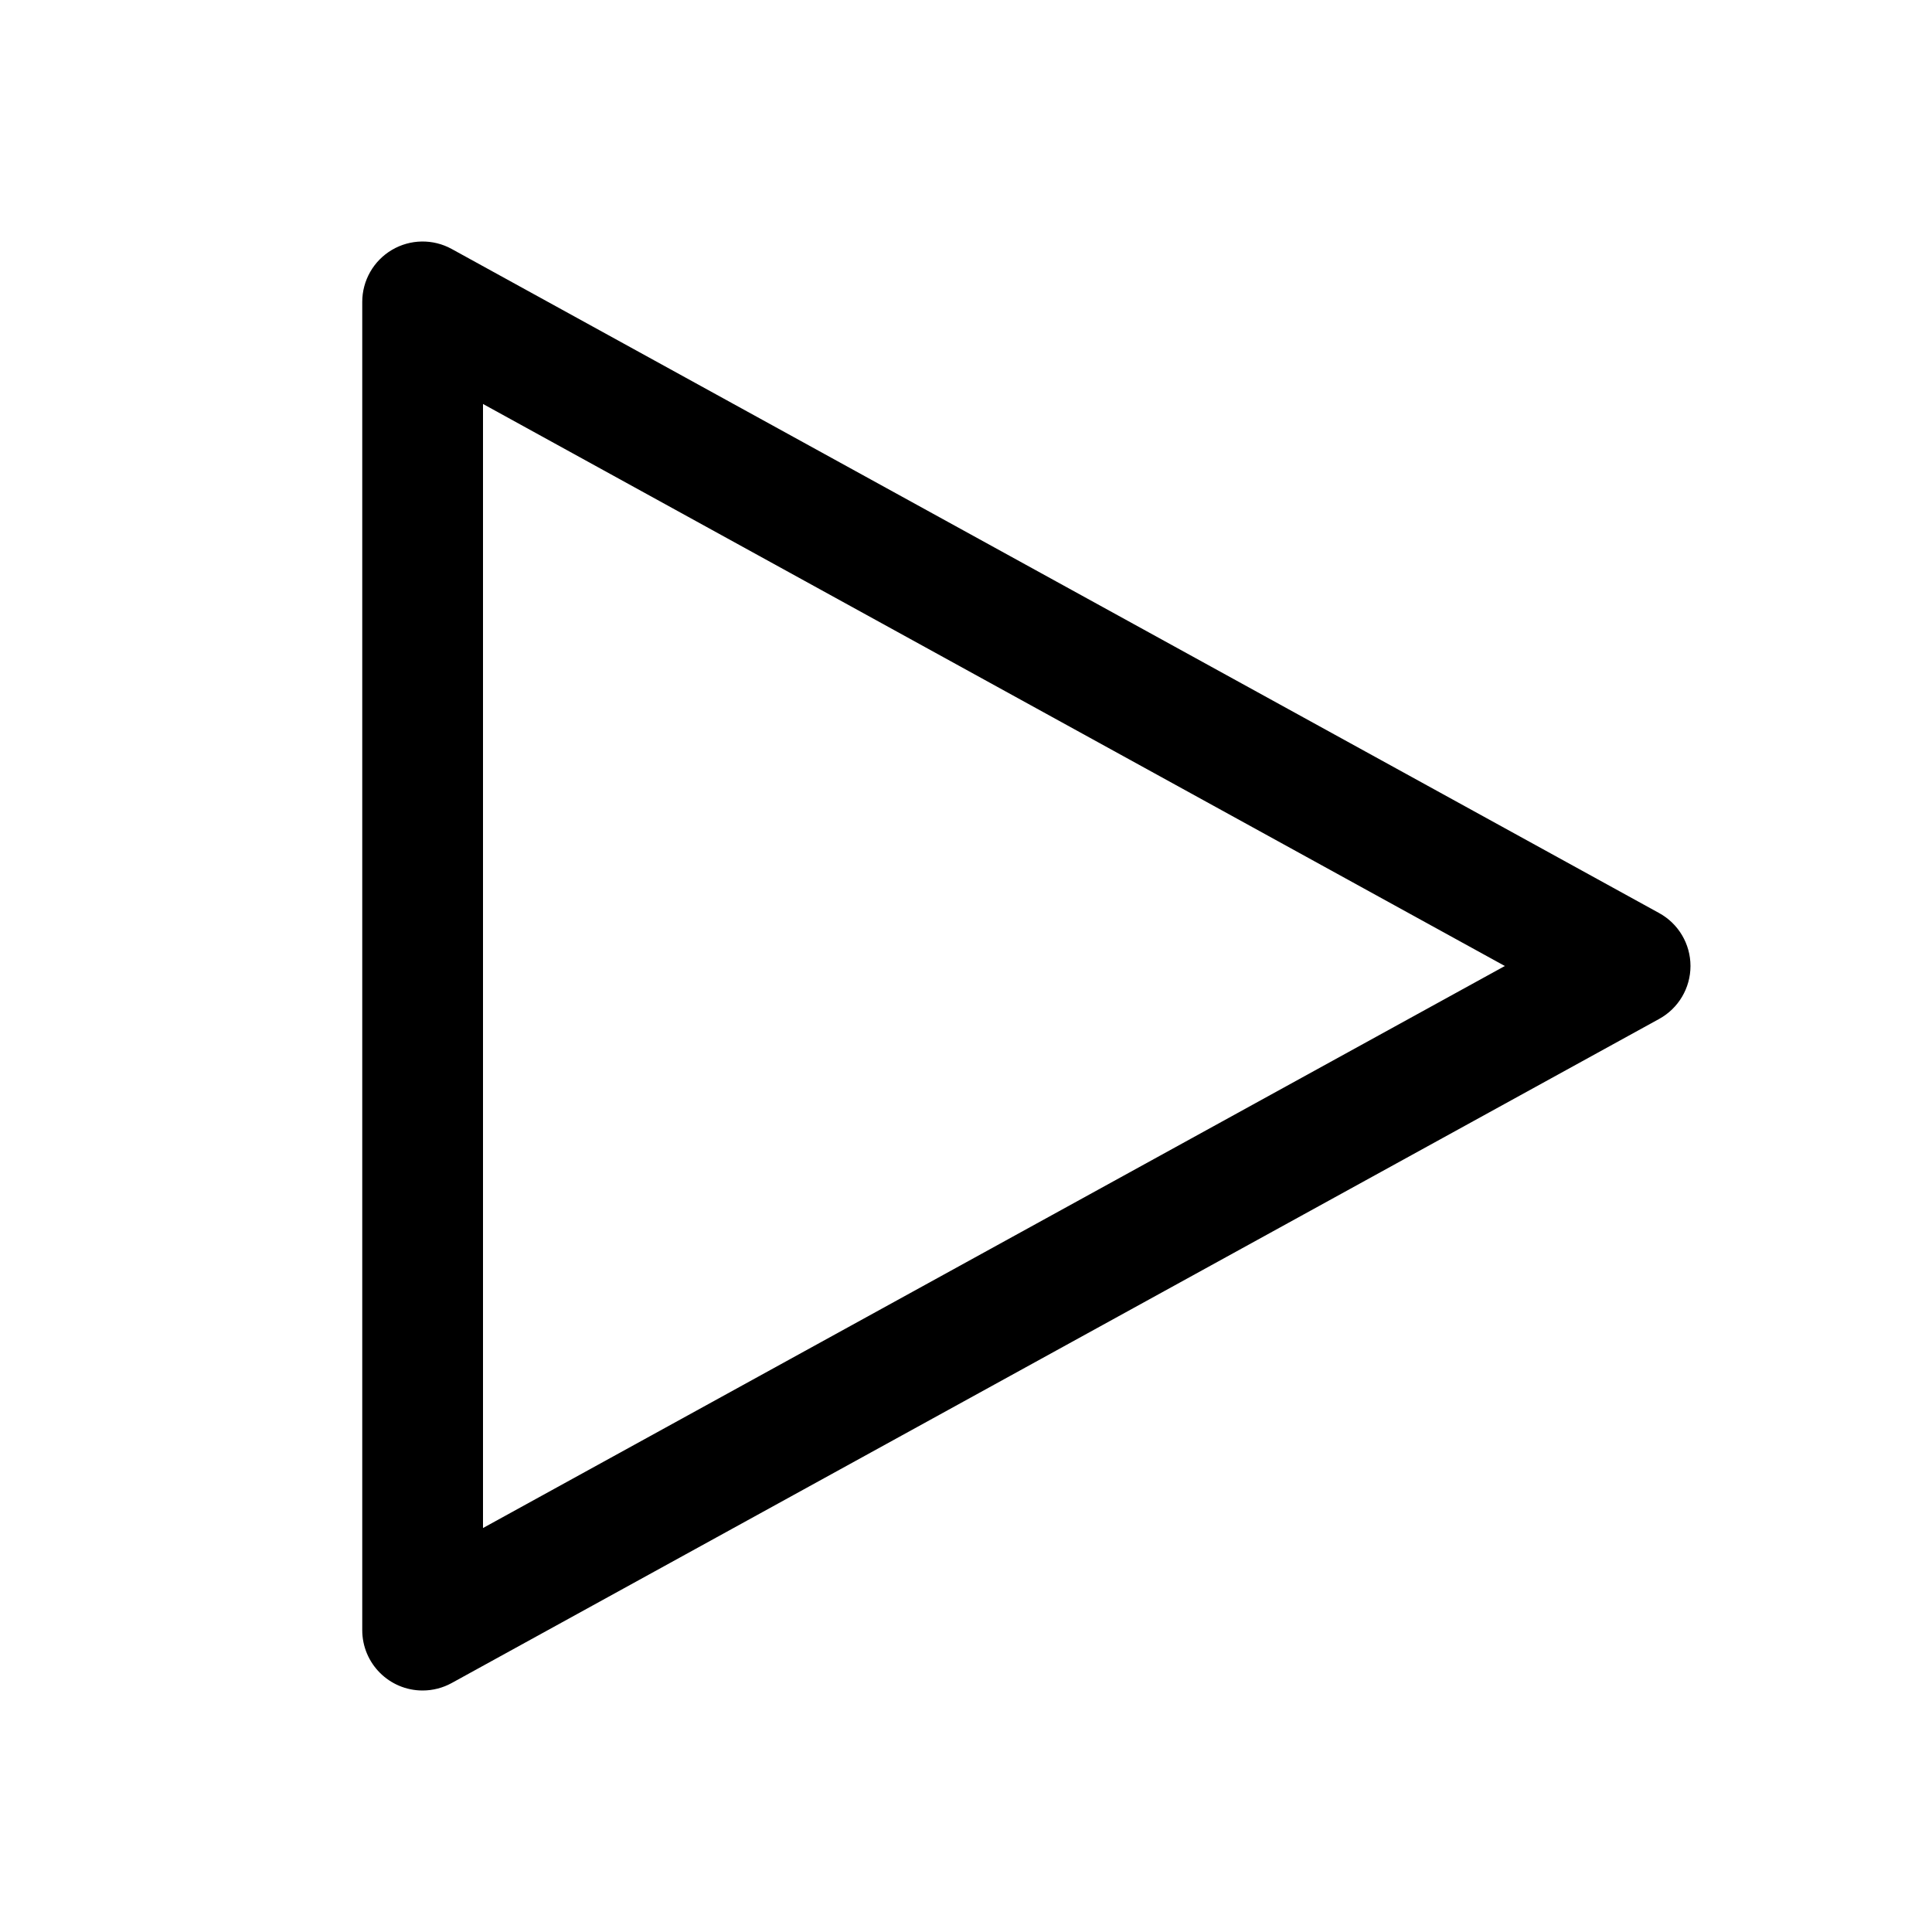
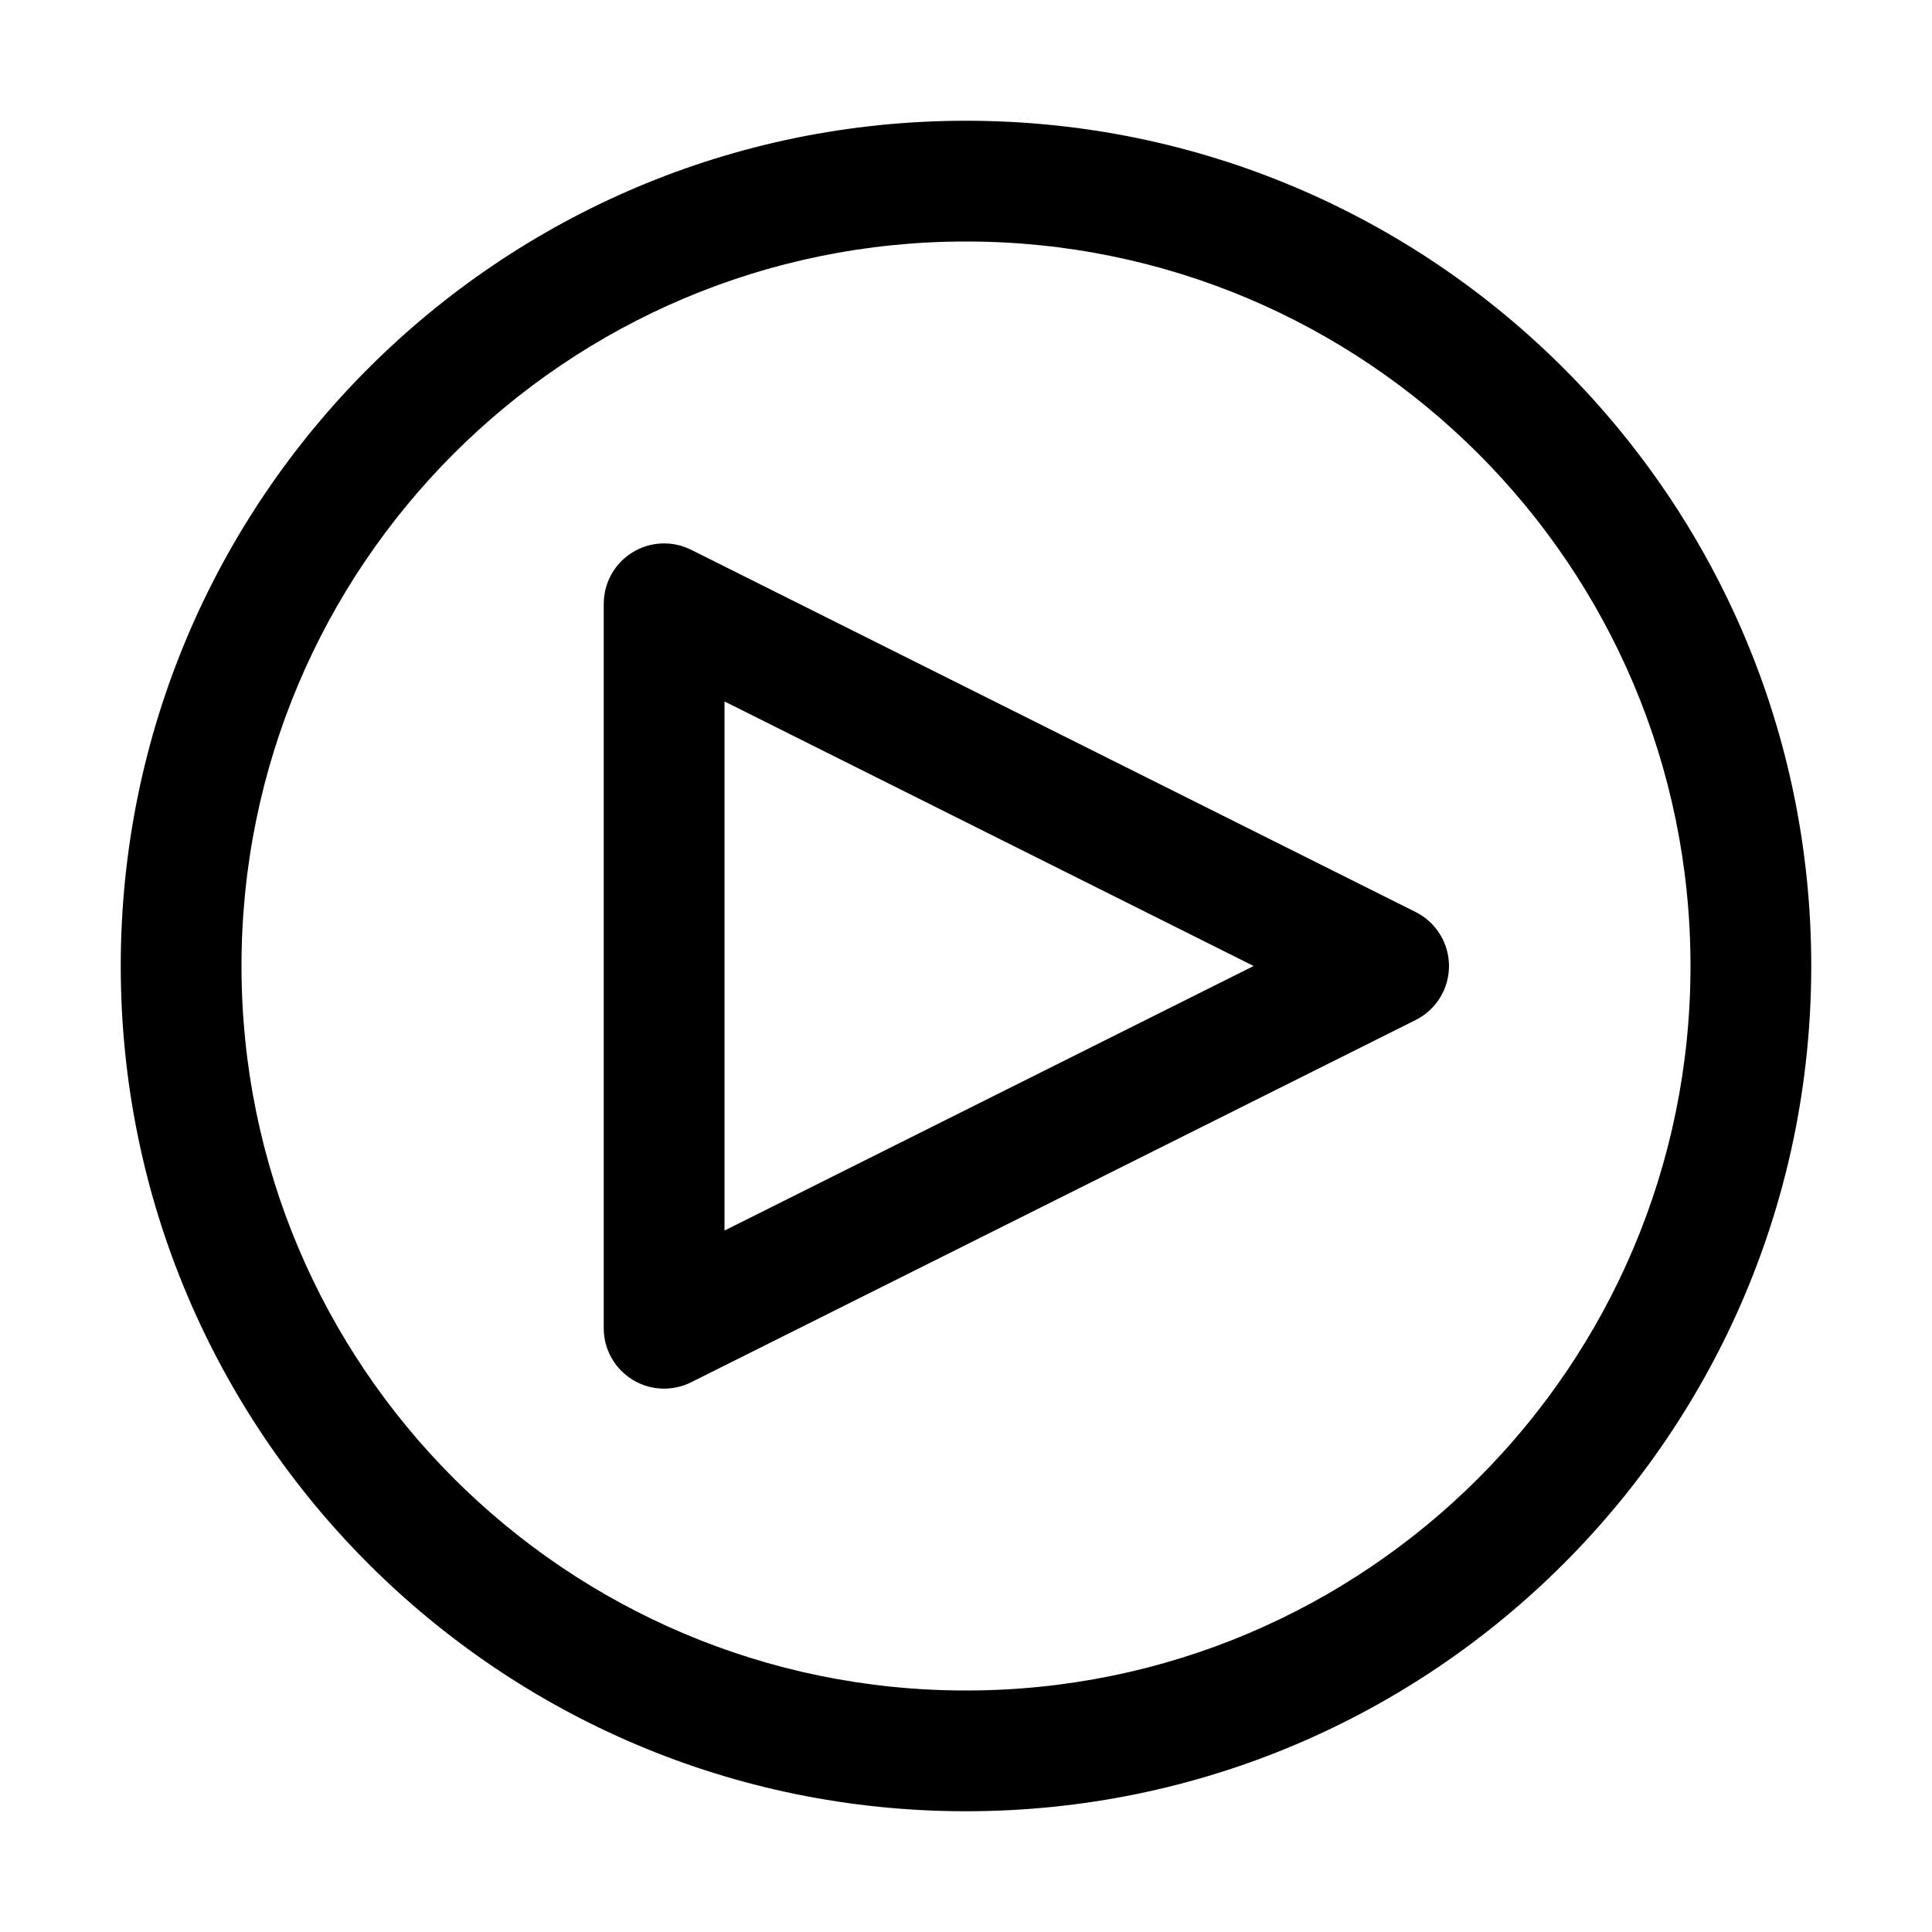
<svg xmlns="http://www.w3.org/2000/svg" id="icon" width="32" height="32" viewBox="0 0 32 32">
  <defs>
    <style>
      .cls-1 {
        fill: none;
      }
    </style>
  </defs>
-   <path d="M7,28a1,1,0,0,1-1-1V5a1,1,0,0,1,1.482-.876l20,11a1,1,0,0,1,0,1.752l-20,11A1,1,0,0,1,7,28ZM8,6.691V25.309L24.925,16Z" transform="translate(0)" />
+   <path d="M11,23a1,1,0,0,1-1-1V10a1,1,0,0,1,1.447-.894l12,6a1,1,0,0,1,0,1.789l-12,6A1.001,1.001,0,0,1,11,23Zm1-11.382v8.764L20.764,16Z" />
+   <path d="M16,4A12,12,0,1,1,4,16,12,12,0,0,1,16,4m0-2A14,14,0,1,0,30,16,14,14,0,0,0,16,2Z" />
  <rect id="_Transparent_Rectangle_" data-name="&lt;Transparent Rectangle&gt;" class="cls-1" width="32" height="32" />
</svg>
